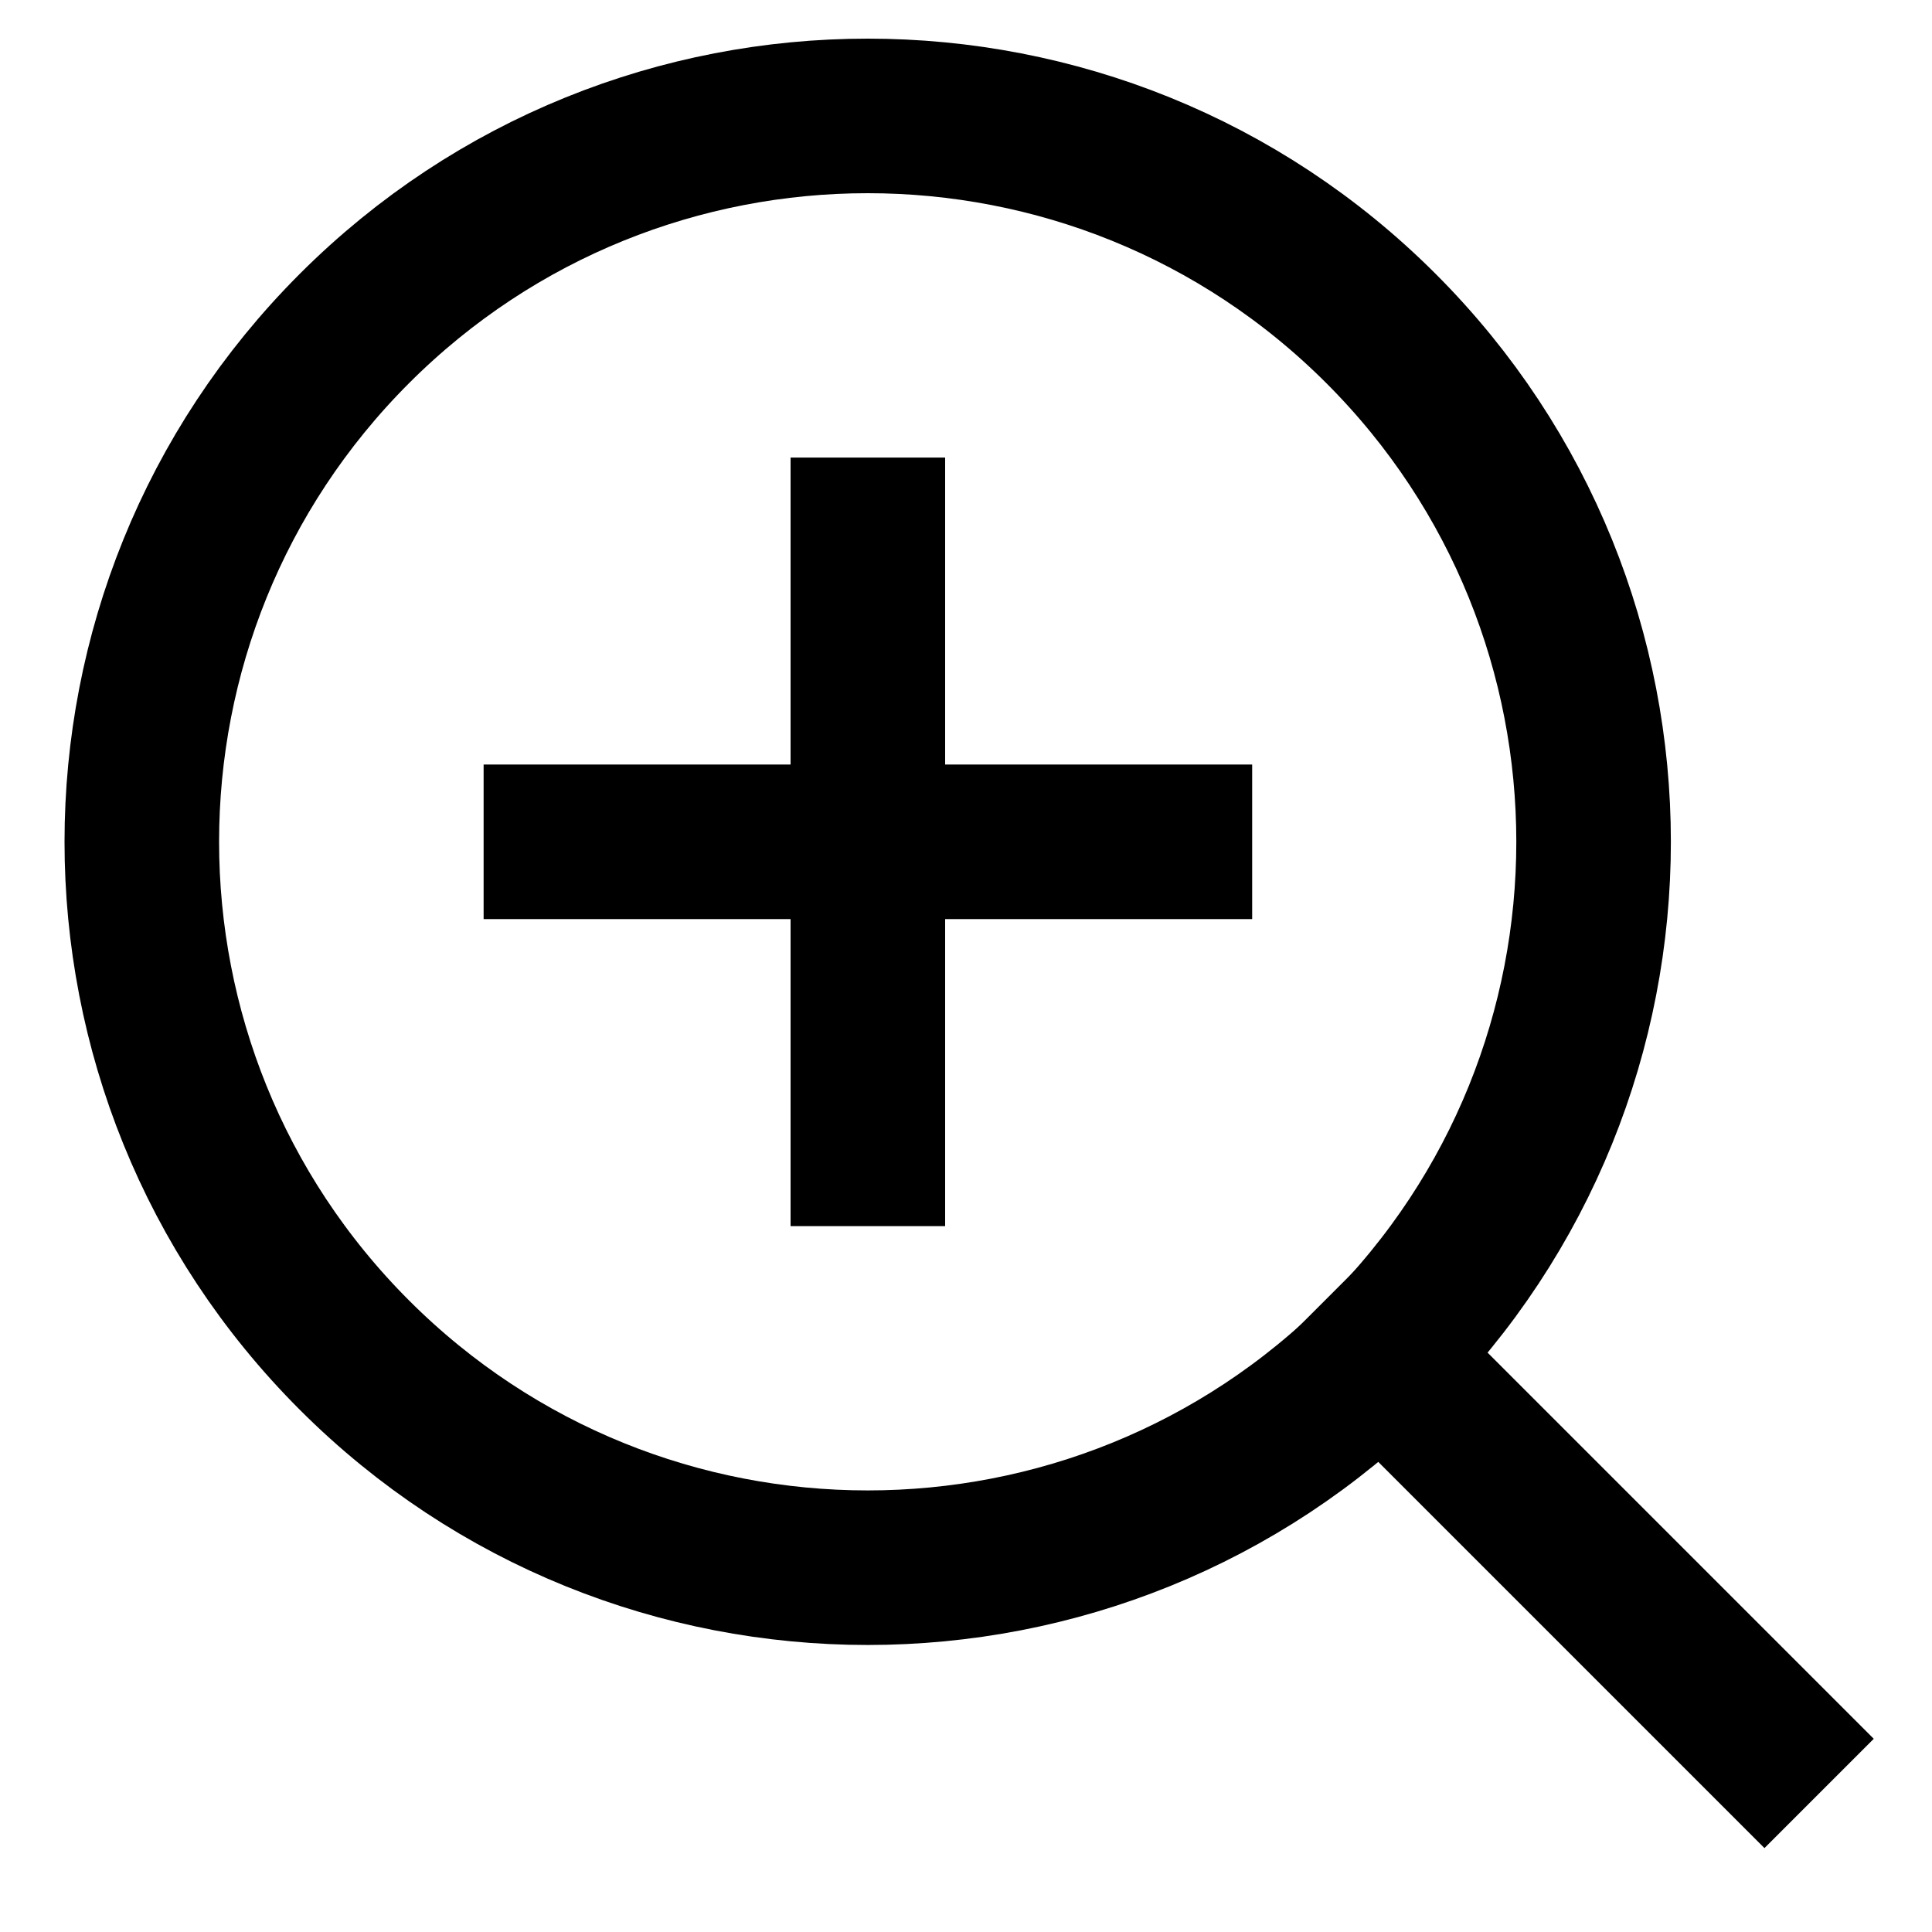
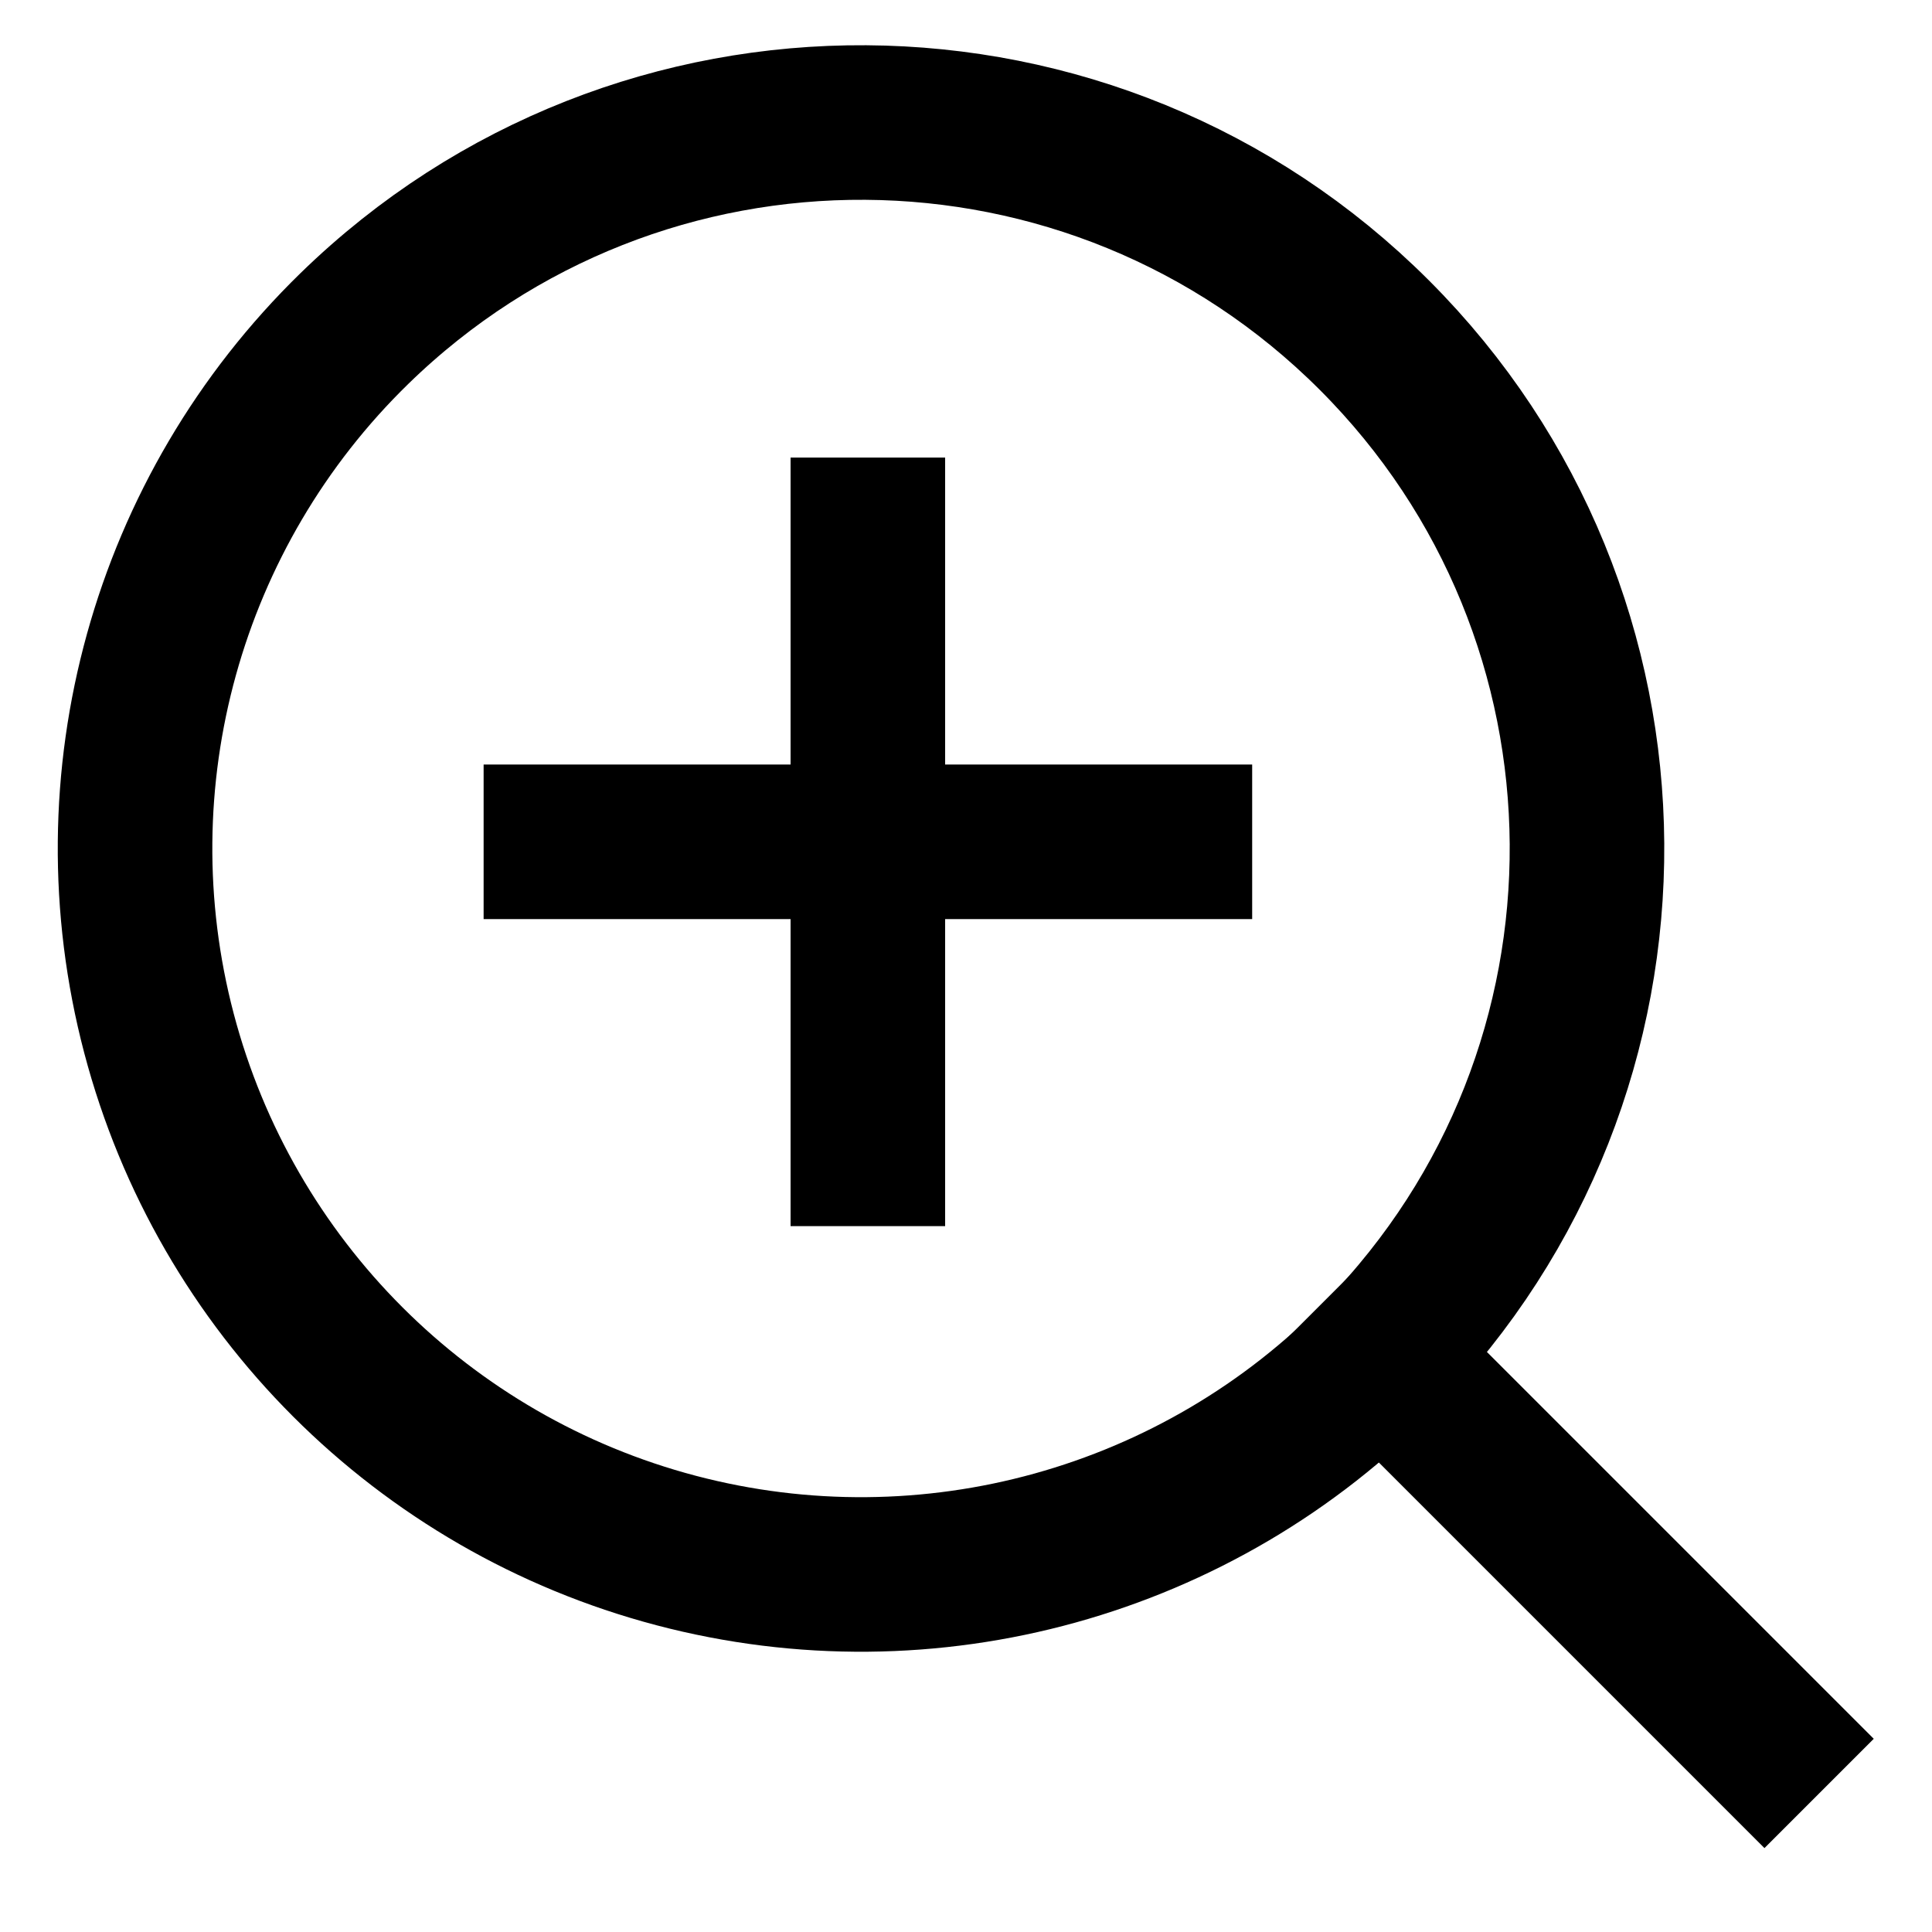
<svg xmlns="http://www.w3.org/2000/svg" class="icon-increase" width="20" height="20" viewBox="0 0 25 24" fill="none">
-   <path d="M22.832 22L17.859 17.027" stroke="#000000" stroke-width="2" stroke-linecap="square" />
-   <path fill-rule="evenodd" clip-rule="evenodd" d="M4.586 3.751C0.918 7.419 0.918 13.367 4.586 17.035C8.254 20.703 14.202 20.703 17.87 17.035C21.538 13.367 21.538 7.419 17.87 3.751C14.202 0.083 8.254 0.083 4.586 3.751Z" stroke="#000000" stroke-width="2" />
-   <path d="M6.258 10.393H16.203" stroke="#000000" stroke-width="2" />
-   <path d="M11.23 15.366V5.421" stroke="#000000" stroke-width="2" />
+   <path d="m22.832 22-4.973-4.973" stroke="#000" stroke-width="2" stroke-linecap="square" />
+   <path clip-rule="evenodd" d="M4.586 3.751A9.394 9.394 0 1 0 17.87 17.035 9.394 9.394 0 0 0 4.586 3.751Z" stroke="#000" stroke-width="2" />
+   <path d="M6.258 10.393h9.945M11.23 15.366V5.421" stroke="#000" stroke-width="2" />
</svg>
